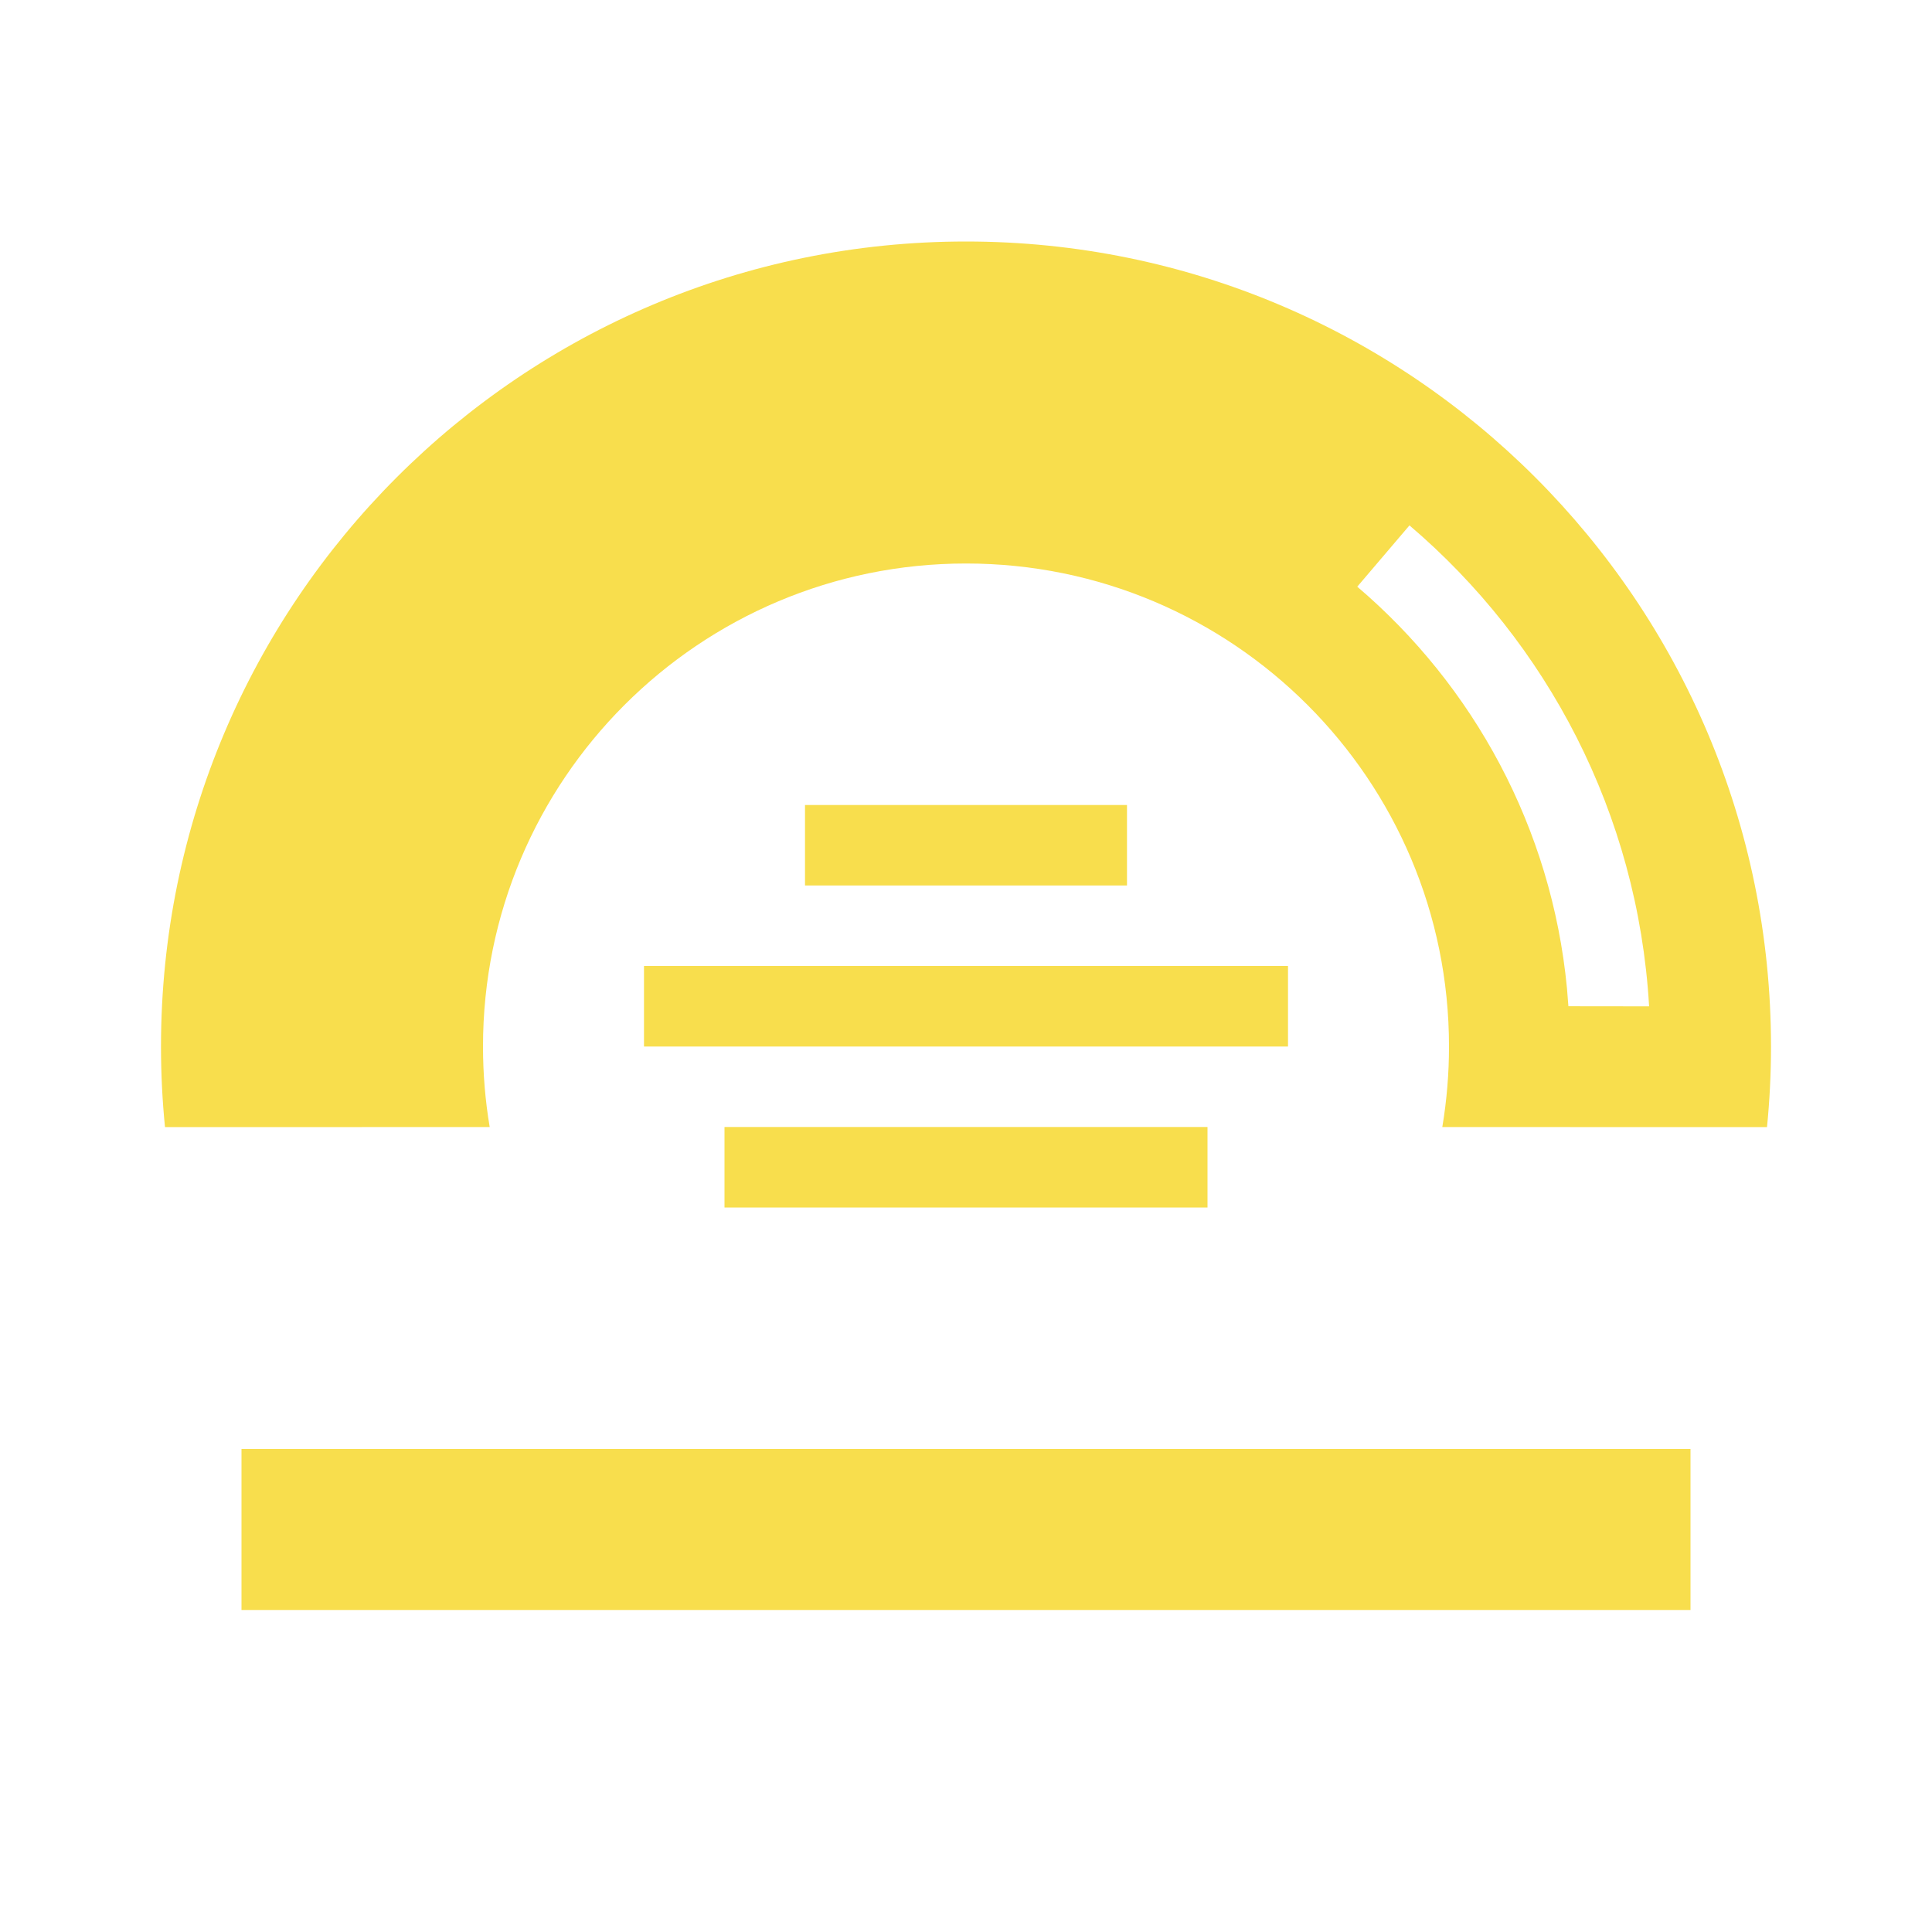
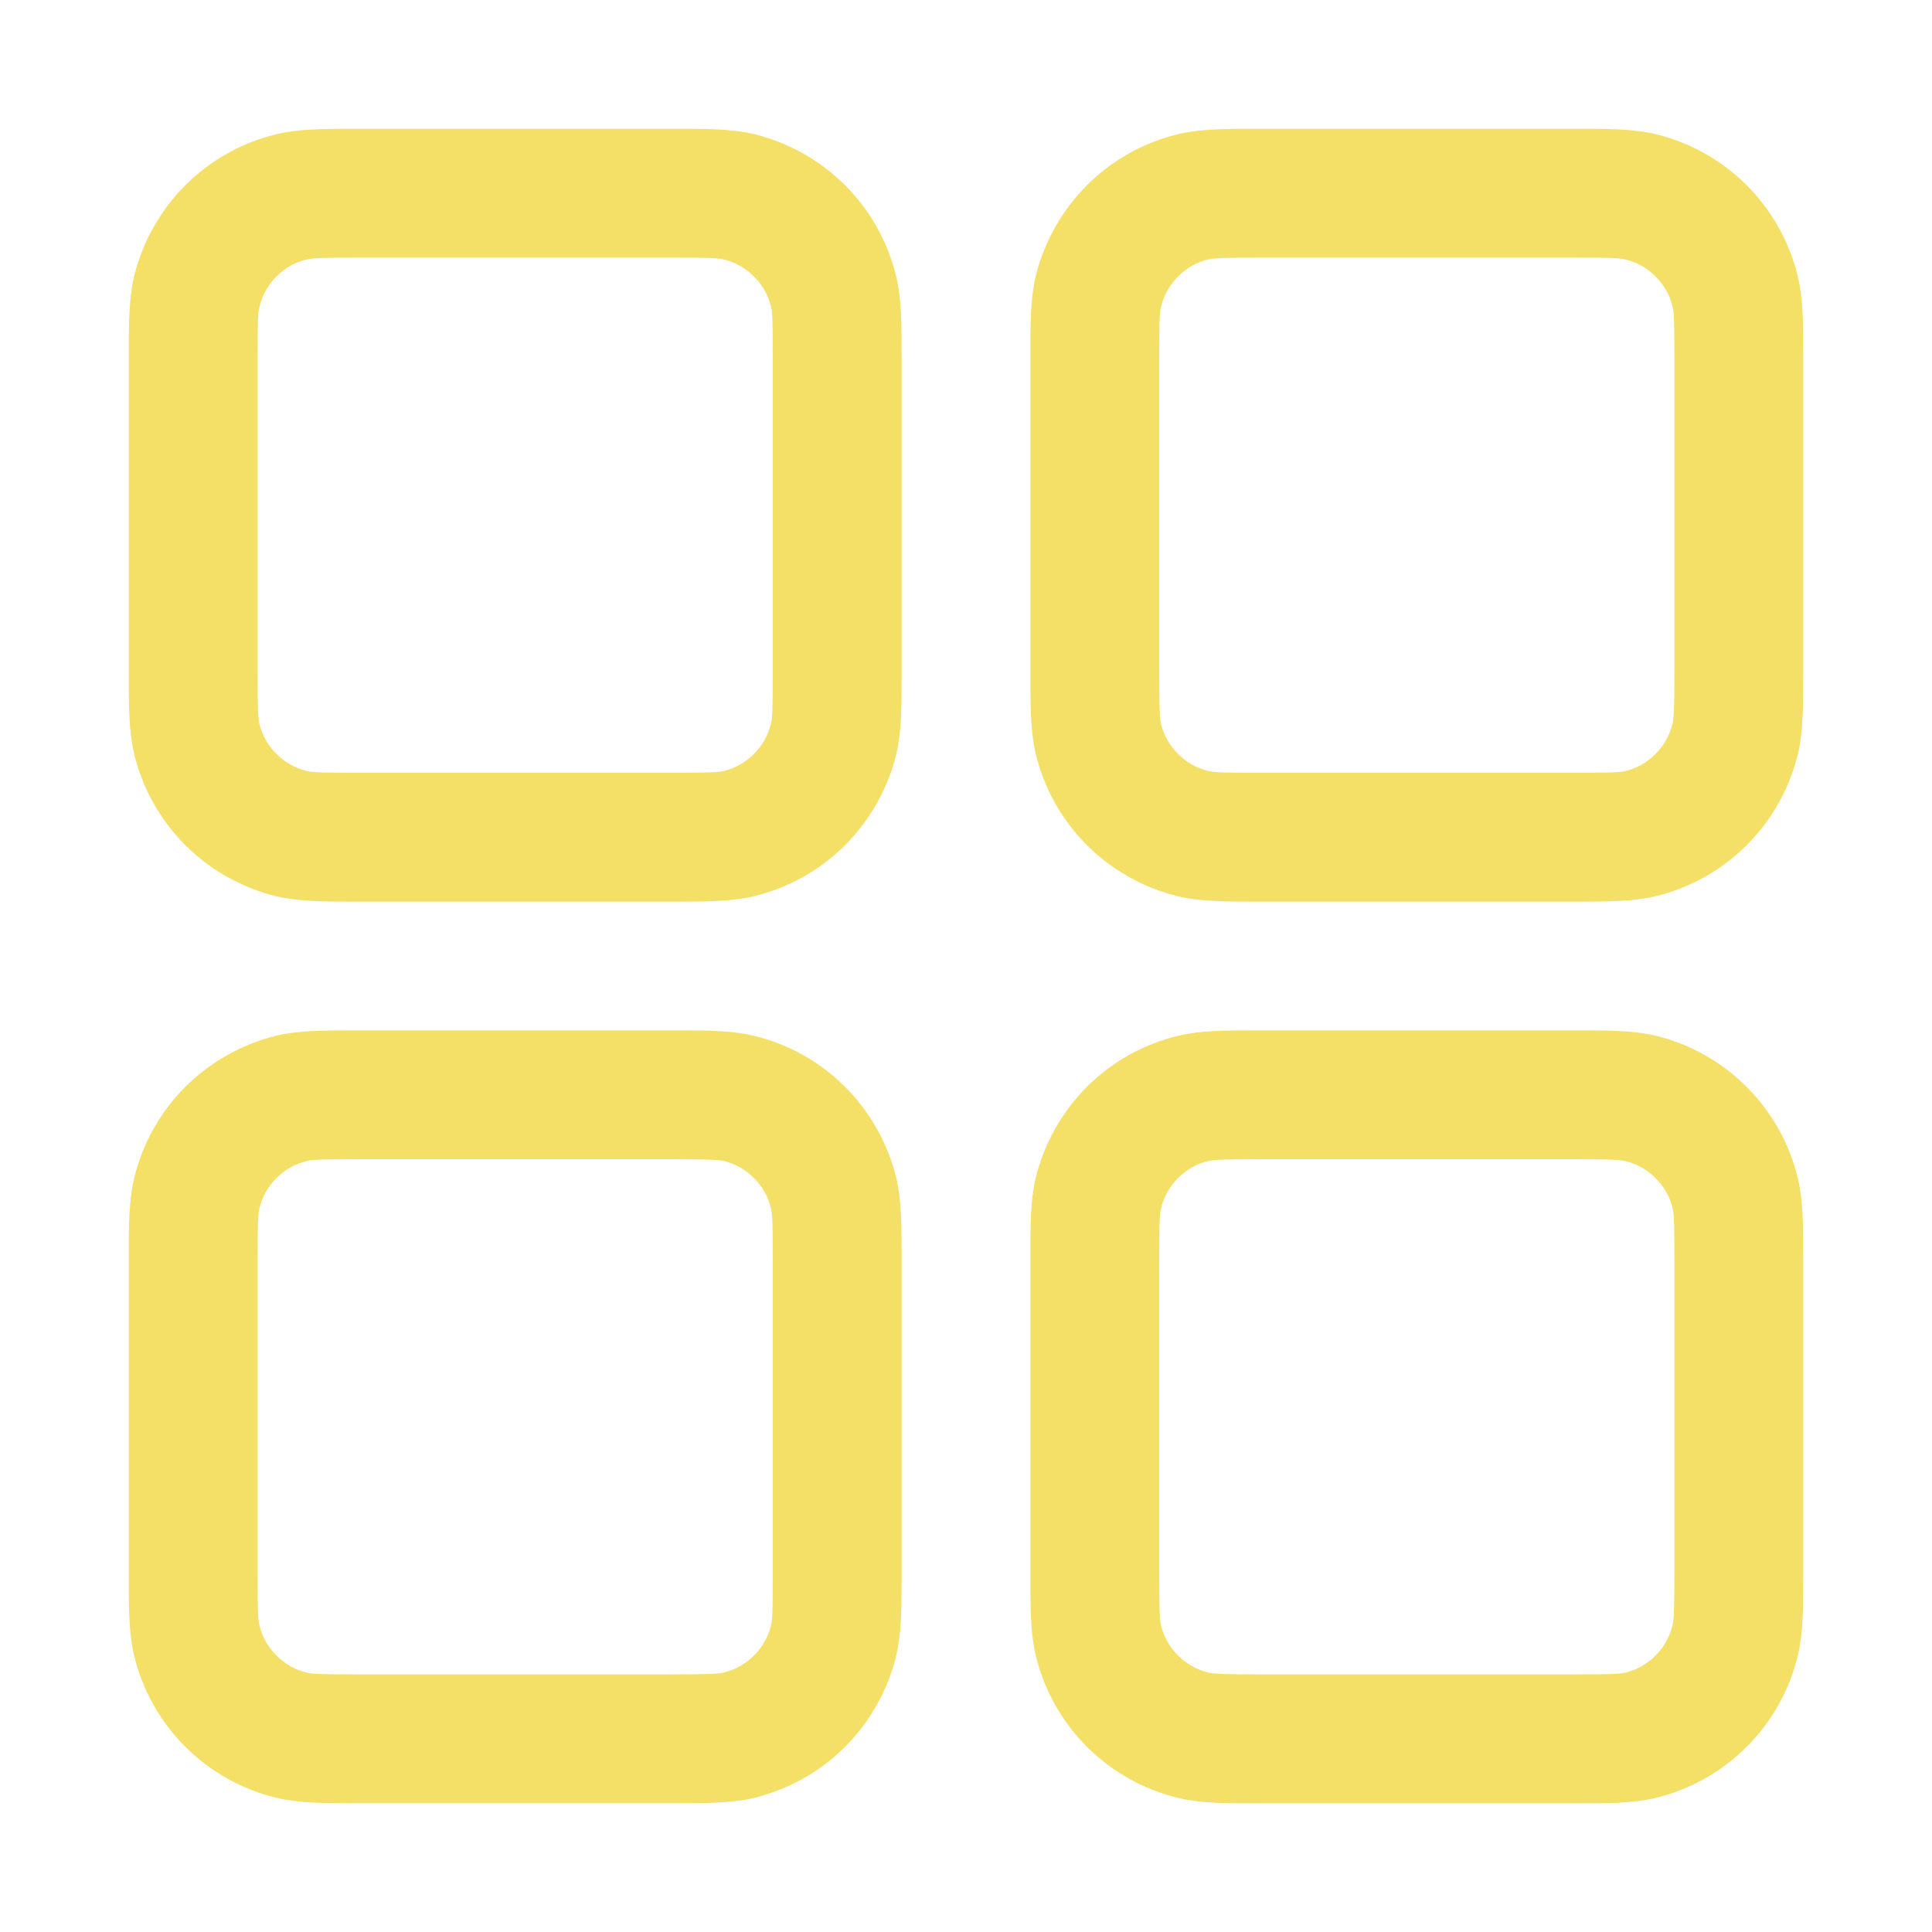
- <svg xmlns="http://www.w3.org/2000/svg" width="60" height="60" viewBox="0 0 60 60" fill="none">
-   <path fill-rule="evenodd" clip-rule="evenodd" d="M37.5 35V37.5H22.5V35H37.5ZM30 7.5C43.807 7.5 55 18.693 55 32.5C55 33.345 54.958 34.18 54.876 35.003L44.792 35.002C44.931 34.175 45 33.338 45 32.5C45 24.216 38.284 17.5 30 17.5C21.716 17.5 15 24.216 15 32.5C15 33.352 15.071 34.188 15.208 35.002L5.124 35.003C5.041 34.171 5 33.336 5 32.5C5 18.693 16.193 7.5 30 7.5ZM40 30V32.5H20V30H40ZM43.772 16.317L42.151 18.22C45.759 21.293 48.188 25.709 48.664 30.694L48.708 31.25L51.213 31.253V31.229C50.861 25.262 48.047 19.958 43.773 16.317M35 25V27.5H25V25H35ZM7.5 45H52.5V50H7.5V45Z" fill="#F8DE4D" />
+ <svg xmlns="http://www.w3.org/2000/svg" width="15" height="15" viewBox="0 0 15 15" fill="none">
+   <path fill-rule="evenodd" clip-rule="evenodd" d="M2.8 1H2.75C2.521 1 2.324 1 2.15 1.041C1.881 1.105 1.634 1.243 1.438 1.439C1.243 1.635 1.105 1.881 1.04 2.15C1 2.324 1 2.52 1 2.75V5.25C1 5.479 1 5.676 1.041 5.85C1.105 6.119 1.243 6.366 1.439 6.562C1.635 6.757 1.881 6.895 2.15 6.96C2.324 7 2.52 7 2.75 7H5.25C5.479 7 5.676 7 5.85 6.959C6.119 6.895 6.366 6.757 6.562 6.561C6.757 6.365 6.895 6.119 6.96 5.85C7 5.676 7 5.48 7 5.25V2.75C7 2.521 7 2.324 6.959 2.15C6.895 1.881 6.757 1.634 6.561 1.438C6.365 1.243 6.119 1.105 5.85 1.04C5.676 1 5.48 1 5.25 1H2.8ZM2.383 2.014C2.426 2.004 2.493 2 2.8 2H5.2C5.508 2 5.574 2.003 5.617 2.014C5.707 2.035 5.789 2.081 5.854 2.147C5.92 2.212 5.966 2.294 5.987 2.384C5.997 2.426 6 2.492 6 2.8V5.2C6 5.508 5.997 5.574 5.986 5.617C5.965 5.707 5.919 5.789 5.853 5.854C5.788 5.92 5.706 5.966 5.616 5.987C5.575 5.996 5.509 6 5.2 6H2.8C2.492 6 2.426 5.997 2.383 5.986C2.293 5.965 2.211 5.919 2.146 5.853C2.08 5.788 2.034 5.706 2.013 5.616C2.004 5.575 2 5.509 2 5.2V2.8C2 2.492 2.003 2.426 2.014 2.383C2.035 2.293 2.081 2.211 2.147 2.146C2.212 2.08 2.294 2.034 2.384 2.013M9.8 1H9.75C9.521 1 9.324 1 9.15 1.041C8.881 1.105 8.634 1.243 8.438 1.439C8.243 1.635 8.105 1.881 8.04 2.15C8 2.324 8 2.52 8 2.75V5.25C8 5.479 8 5.676 8.041 5.85C8.105 6.119 8.243 6.366 8.439 6.562C8.635 6.757 8.881 6.895 9.15 6.96C9.324 7 9.52 7 9.75 7H12.25C12.479 7 12.676 7 12.85 6.959C13.119 6.895 13.366 6.757 13.562 6.561C13.758 6.365 13.895 6.119 13.96 5.85C14 5.676 14 5.48 14 5.25V2.75C14 2.521 14 2.324 13.959 2.15C13.895 1.881 13.757 1.634 13.561 1.438C13.366 1.243 13.119 1.105 12.85 1.04C12.676 1 12.48 1 12.25 1H9.8ZM9.383 2.014C9.426 2.004 9.493 2 9.8 2H12.2C12.508 2 12.574 2.003 12.617 2.014C12.707 2.035 12.789 2.081 12.854 2.147C12.92 2.212 12.966 2.294 12.987 2.384C12.997 2.426 13 2.492 13 2.8V5.2C13 5.508 12.996 5.574 12.986 5.617C12.964 5.707 12.919 5.789 12.853 5.854C12.788 5.92 12.706 5.966 12.616 5.987C12.574 5.997 12.508 6 12.2 6H9.8C9.492 6 9.426 5.997 9.383 5.986C9.293 5.965 9.211 5.919 9.146 5.853C9.08 5.788 9.034 5.706 9.013 5.616C9.004 5.575 9 5.509 9 5.2V2.8C9 2.492 9.003 2.426 9.014 2.383C9.035 2.293 9.081 2.211 9.147 2.146C9.212 2.08 9.294 2.034 9.384 2.013M2.75 8H5.25C5.479 8 5.676 8 5.85 8.041C6.119 8.105 6.366 8.243 6.562 8.439C6.757 8.635 6.895 8.881 6.96 9.15C7 9.324 7 9.52 7 9.75V12.25C7 12.479 7 12.676 6.959 12.85C6.895 13.119 6.757 13.366 6.561 13.562C6.365 13.758 6.119 13.895 5.85 13.96C5.676 14 5.48 14 5.25 14H2.75C2.521 14 2.324 14 2.15 13.959C1.881 13.895 1.634 13.757 1.438 13.561C1.243 13.366 1.105 13.119 1.04 12.85C1 12.676 1 12.48 1 12.25V9.75C1 9.521 1 9.324 1.041 9.15C1.105 8.881 1.243 8.634 1.439 8.438C1.635 8.243 1.881 8.105 2.15 8.04C2.324 8 2.52 8 2.75 8ZM2.8 9C2.492 9 2.426 9.003 2.383 9.014C2.293 9.035 2.211 9.081 2.146 9.147C2.08 9.212 2.034 9.294 2.013 9.384C2.004 9.425 2 9.491 2 9.8V12.2C2 12.508 2.003 12.574 2.014 12.617C2.035 12.707 2.081 12.789 2.147 12.854C2.212 12.92 2.294 12.966 2.384 12.987C2.426 12.997 2.492 13 2.8 13H5.2C5.508 13 5.574 12.996 5.617 12.986C5.707 12.964 5.789 12.919 5.854 12.853C5.92 12.788 5.966 12.706 5.987 12.616C5.997 12.574 6 12.508 6 12.2V9.8C6 9.492 5.997 9.426 5.986 9.383C5.965 9.293 5.919 9.211 5.853 9.146C5.788 9.08 5.706 9.034 5.616 9.013C5.575 9.004 5.509 9 5.2 9H2.8ZM9.8 8H9.75C9.521 8 9.324 8 9.15 8.041C8.881 8.105 8.634 8.243 8.438 8.439C8.243 8.635 8.105 8.881 8.04 9.15C8 9.324 8 9.52 8 9.75V12.25C8 12.479 8 12.676 8.041 12.85C8.105 13.119 8.243 13.366 8.439 13.562C8.635 13.758 8.881 13.895 9.15 13.96C9.324 14.001 9.521 14.001 9.75 14.001H12.25C12.479 14.001 12.676 14.001 12.85 13.96C13.119 13.896 13.365 13.758 13.561 13.562C13.757 13.366 13.895 13.12 13.959 12.851C14 12.677 14 12.48 14 12.251V9.751C14 9.522 14 9.325 13.959 9.151C13.895 8.881 13.757 8.635 13.561 8.439C13.366 8.243 13.119 8.105 12.85 8.04C12.676 8 12.48 8 12.25 8H9.8ZM9.383 9.014C9.426 9.004 9.493 9 9.8 9H12.2C12.508 9 12.574 9.003 12.617 9.014C12.707 9.035 12.789 9.081 12.854 9.147C12.92 9.212 12.966 9.294 12.987 9.384C12.997 9.426 13 9.492 13 9.8V12.2C13 12.508 12.996 12.574 12.986 12.617C12.964 12.707 12.919 12.789 12.853 12.854C12.788 12.92 12.706 12.966 12.616 12.987C12.574 12.997 12.508 13 12.2 13H9.8C9.492 13 9.426 12.996 9.383 12.986C9.293 12.964 9.211 12.919 9.146 12.853C9.08 12.788 9.034 12.706 9.013 12.616C9.004 12.575 9 12.509 9 12.2V9.8C9 9.492 9.003 9.426 9.014 9.383C9.035 9.293 9.081 9.211 9.147 9.146C9.212 9.08 9.294 9.034 9.384 9.013" fill="#F4DF67" />
</svg>
